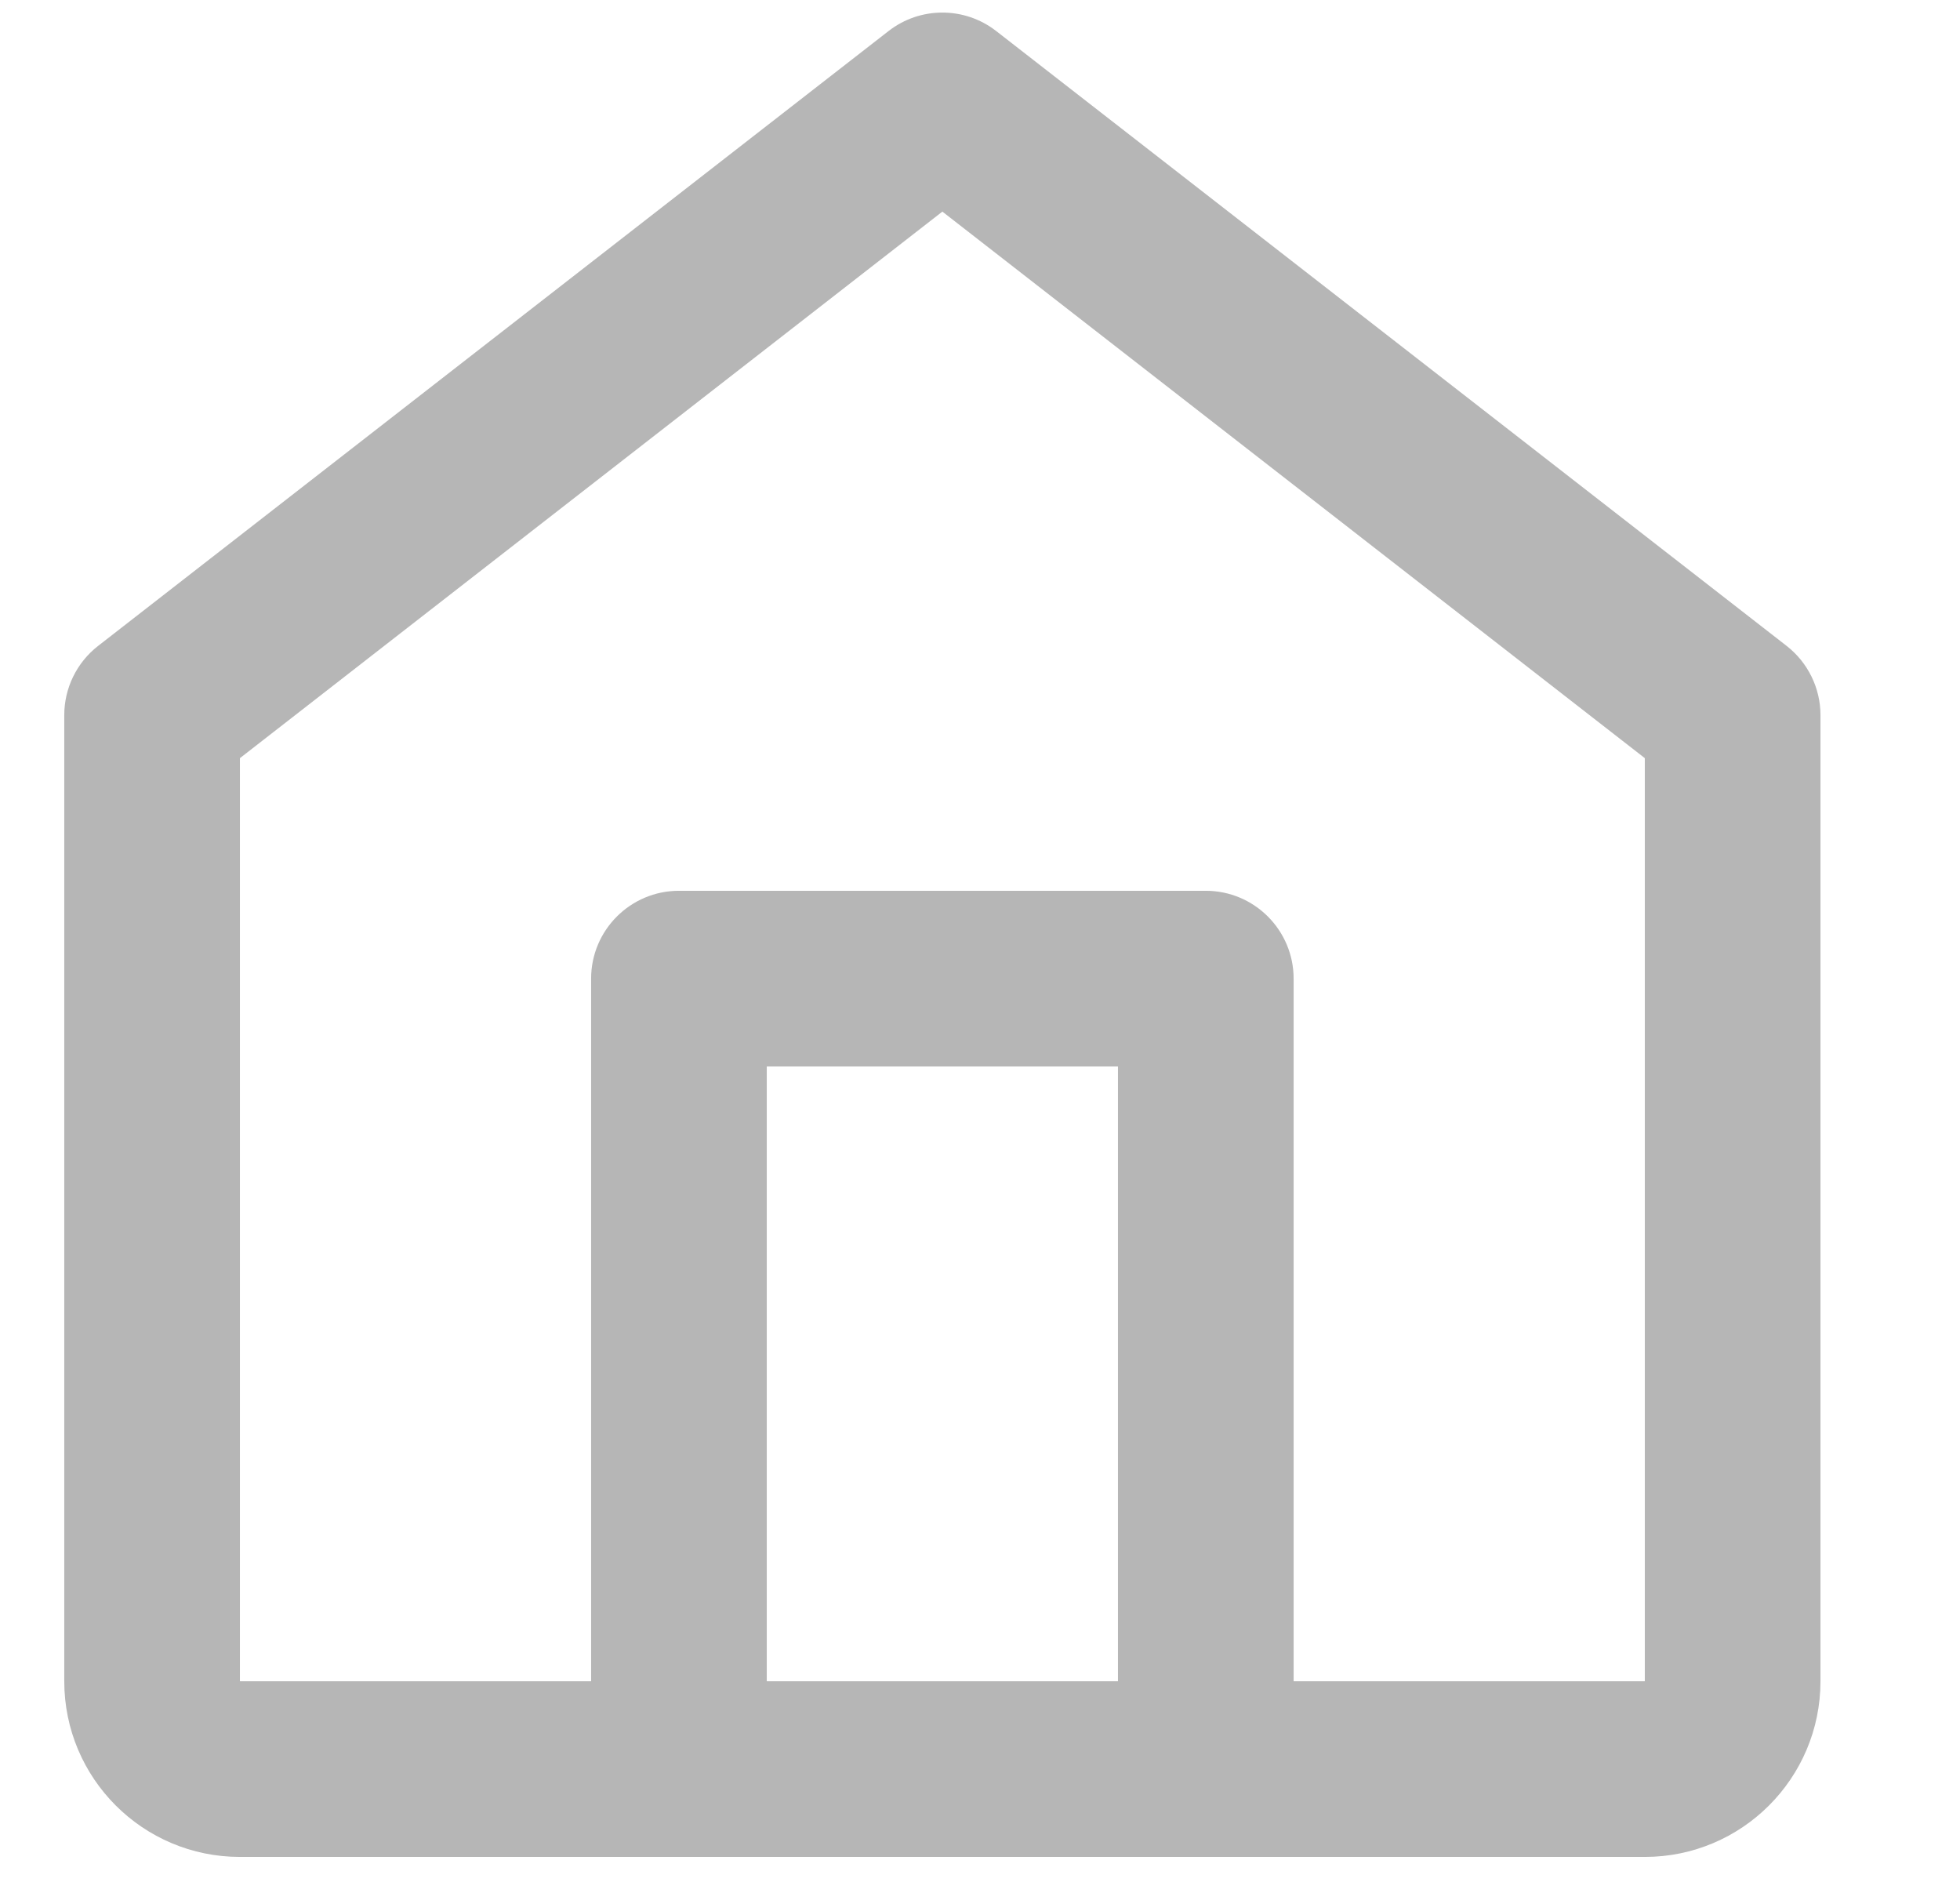
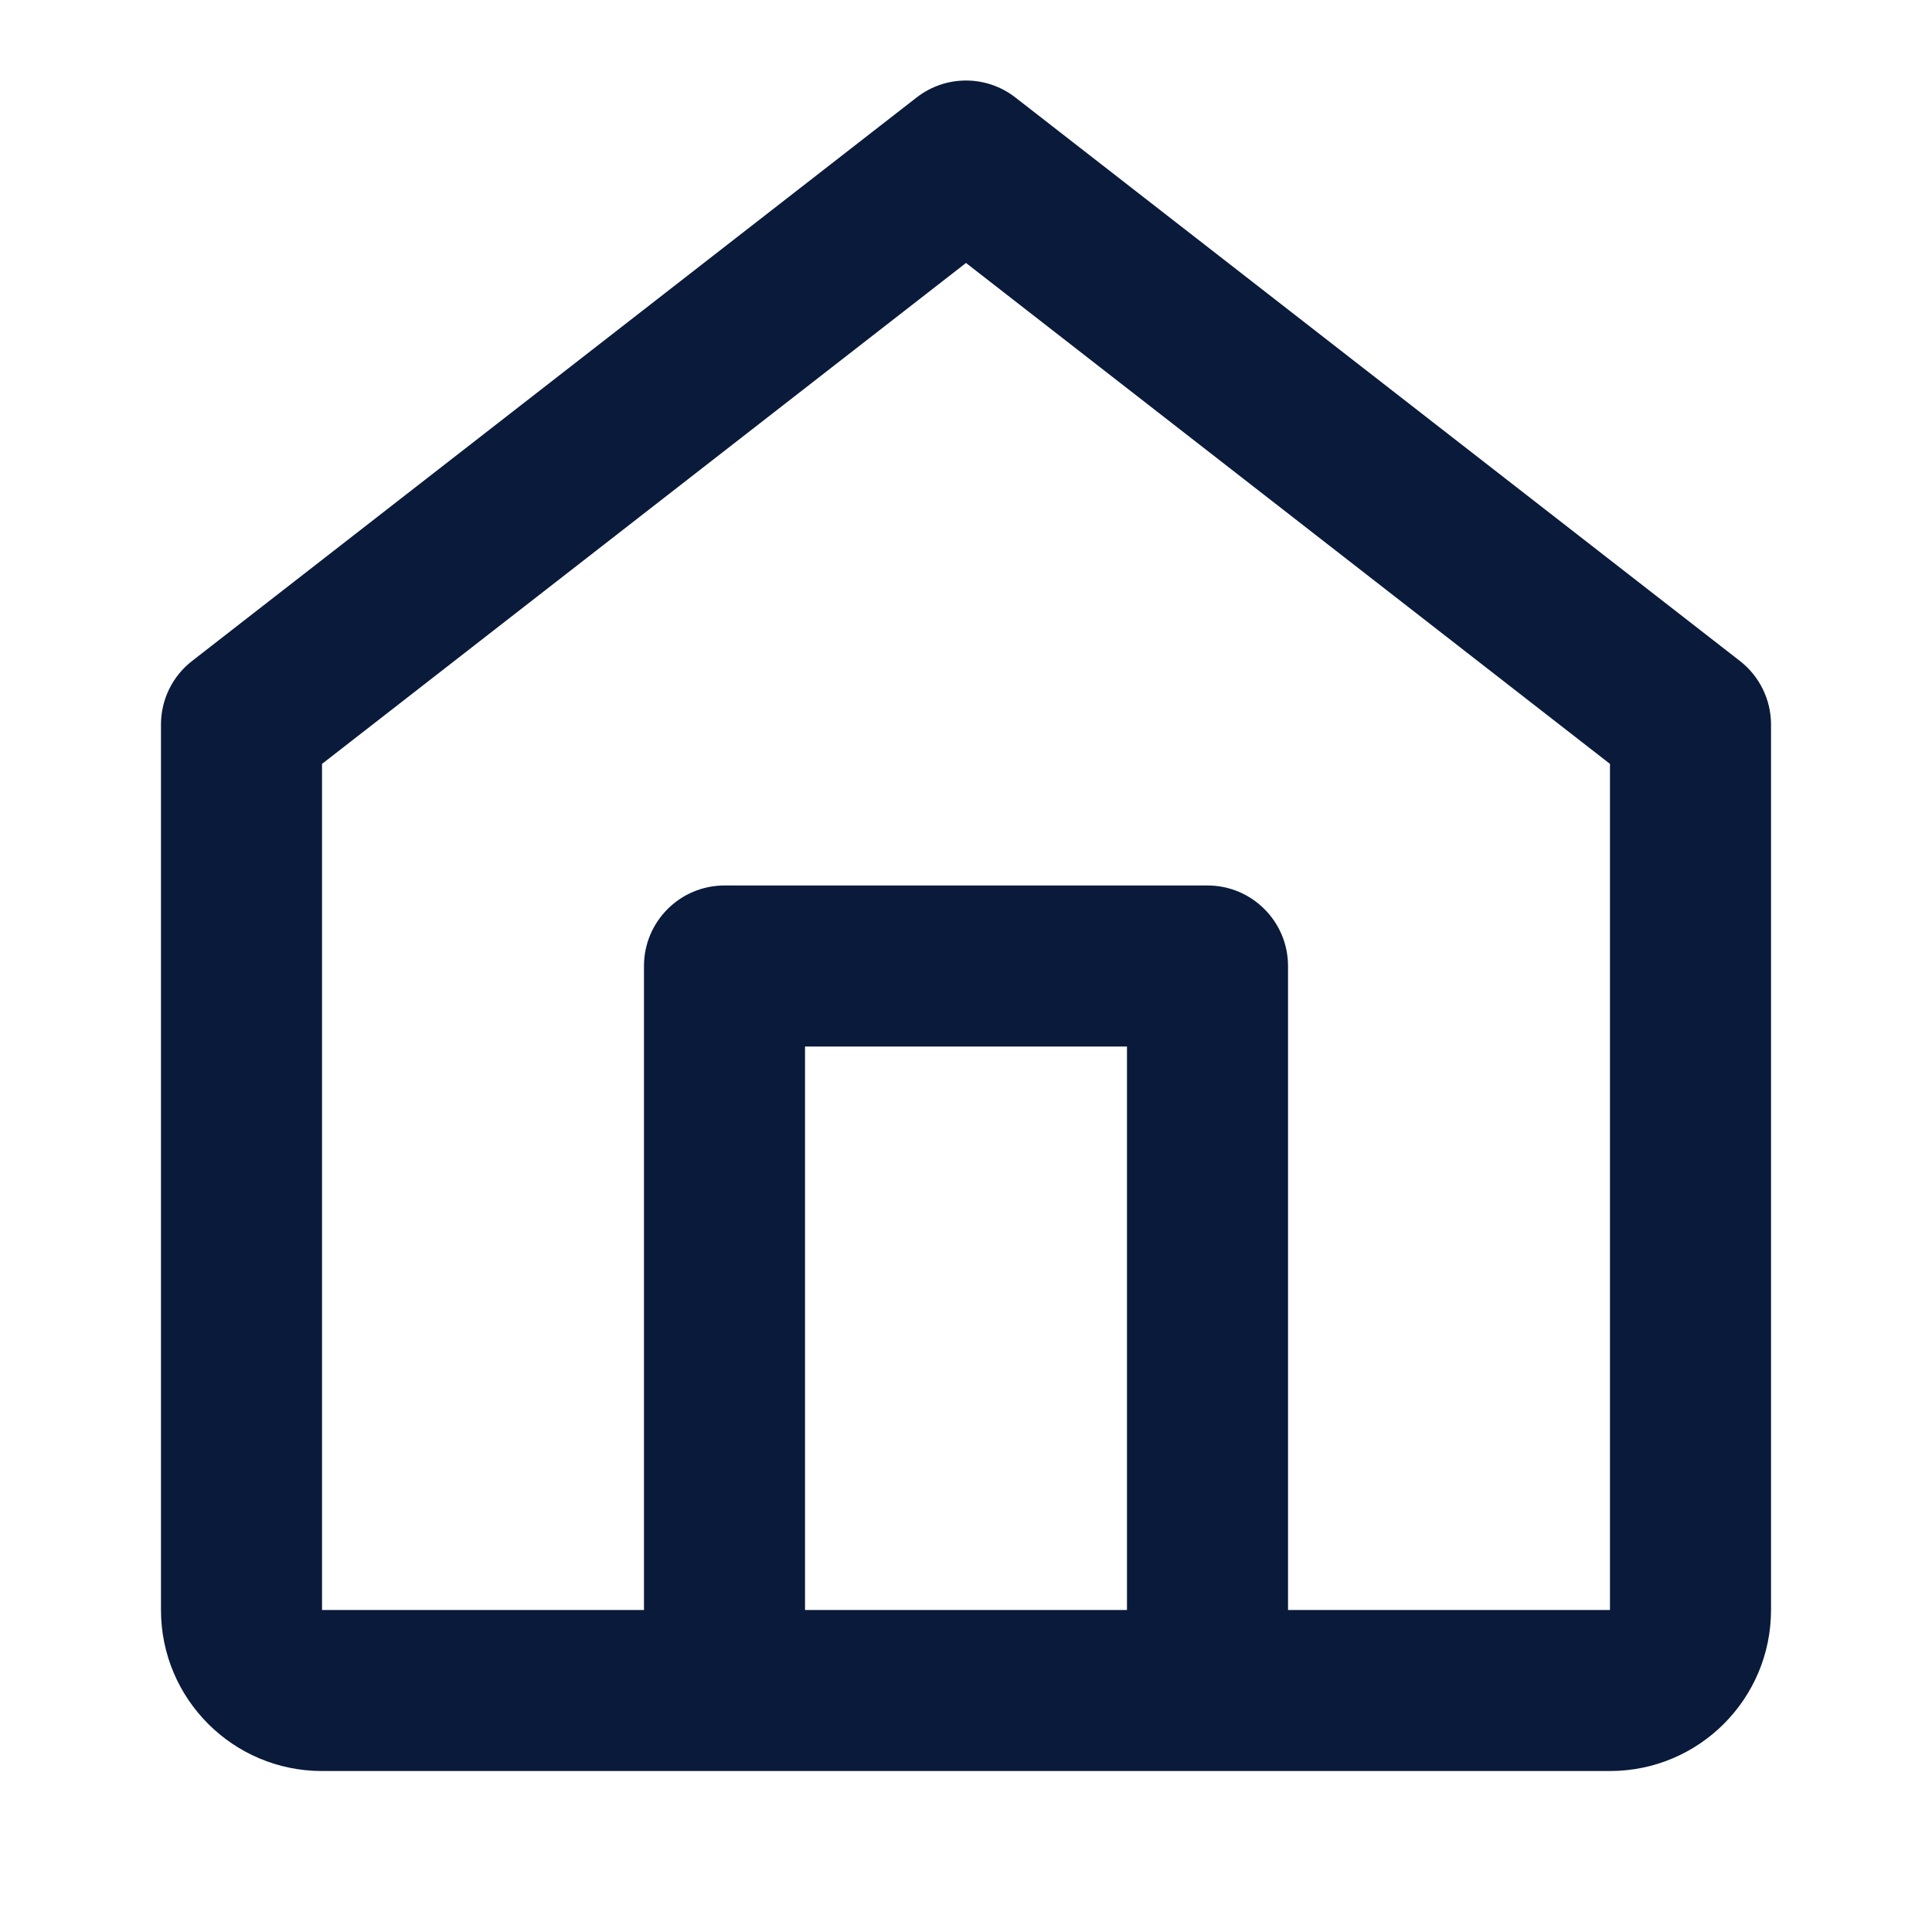
- <svg xmlns="http://www.w3.org/2000/svg" width="25" height="24" viewBox="0 0 25 25" fill="none">
-   <path fill-rule="evenodd" clip-rule="evenodd" d="M12.716 0.413C12.295 0.085 11.705 0.085 11.284 0.413L0.784 8.579C0.499 8.8 0.333 9.14 0.333 9.5V22.333C0.333 23.622 1.378 24.667 2.667 24.667H21.333C22.622 24.667 23.667 23.622 23.667 22.333V9.5C23.667 9.14 23.5 8.8 23.216 8.579L12.716 0.413ZM16.667 22.333H21.333V10.071L12 2.811L2.667 10.071V22.333H7.333V13C7.333 12.356 7.856 11.833 8.5 11.833H15.5C16.144 11.833 16.667 12.356 16.667 13V22.333ZM9.667 22.333V14.167H14.333V22.333H9.667Z" fill="#B6B6B6" />
+ <svg xmlns="http://www.w3.org/2000/svg" width="28" height="28" viewBox="0 0 28 28" fill="none">
+   <path fill-rule="evenodd" clip-rule="evenodd" d="M14.716 1.413C14.295 1.085 13.705 1.085 13.284 1.413L2.784 9.579C2.499 9.8 2.333 10.14 2.333 10.5V23.333C2.333 24.622 3.378 25.667 4.667 25.667H23.333C24.622 25.667 25.667 24.622 25.667 23.333V10.5C25.667 10.14 25.5 9.8 25.216 9.579L14.716 1.413ZM18.667 23.333H23.333V11.071L14 3.811L4.667 11.071V23.333H9.333V14C9.333 13.356 9.856 12.833 10.5 12.833H17.5C18.144 12.833 18.667 13.356 18.667 14V23.333ZM11.667 23.333V15.167H16.333V23.333H11.667Z" fill="#0A1A3A" />
</svg>
